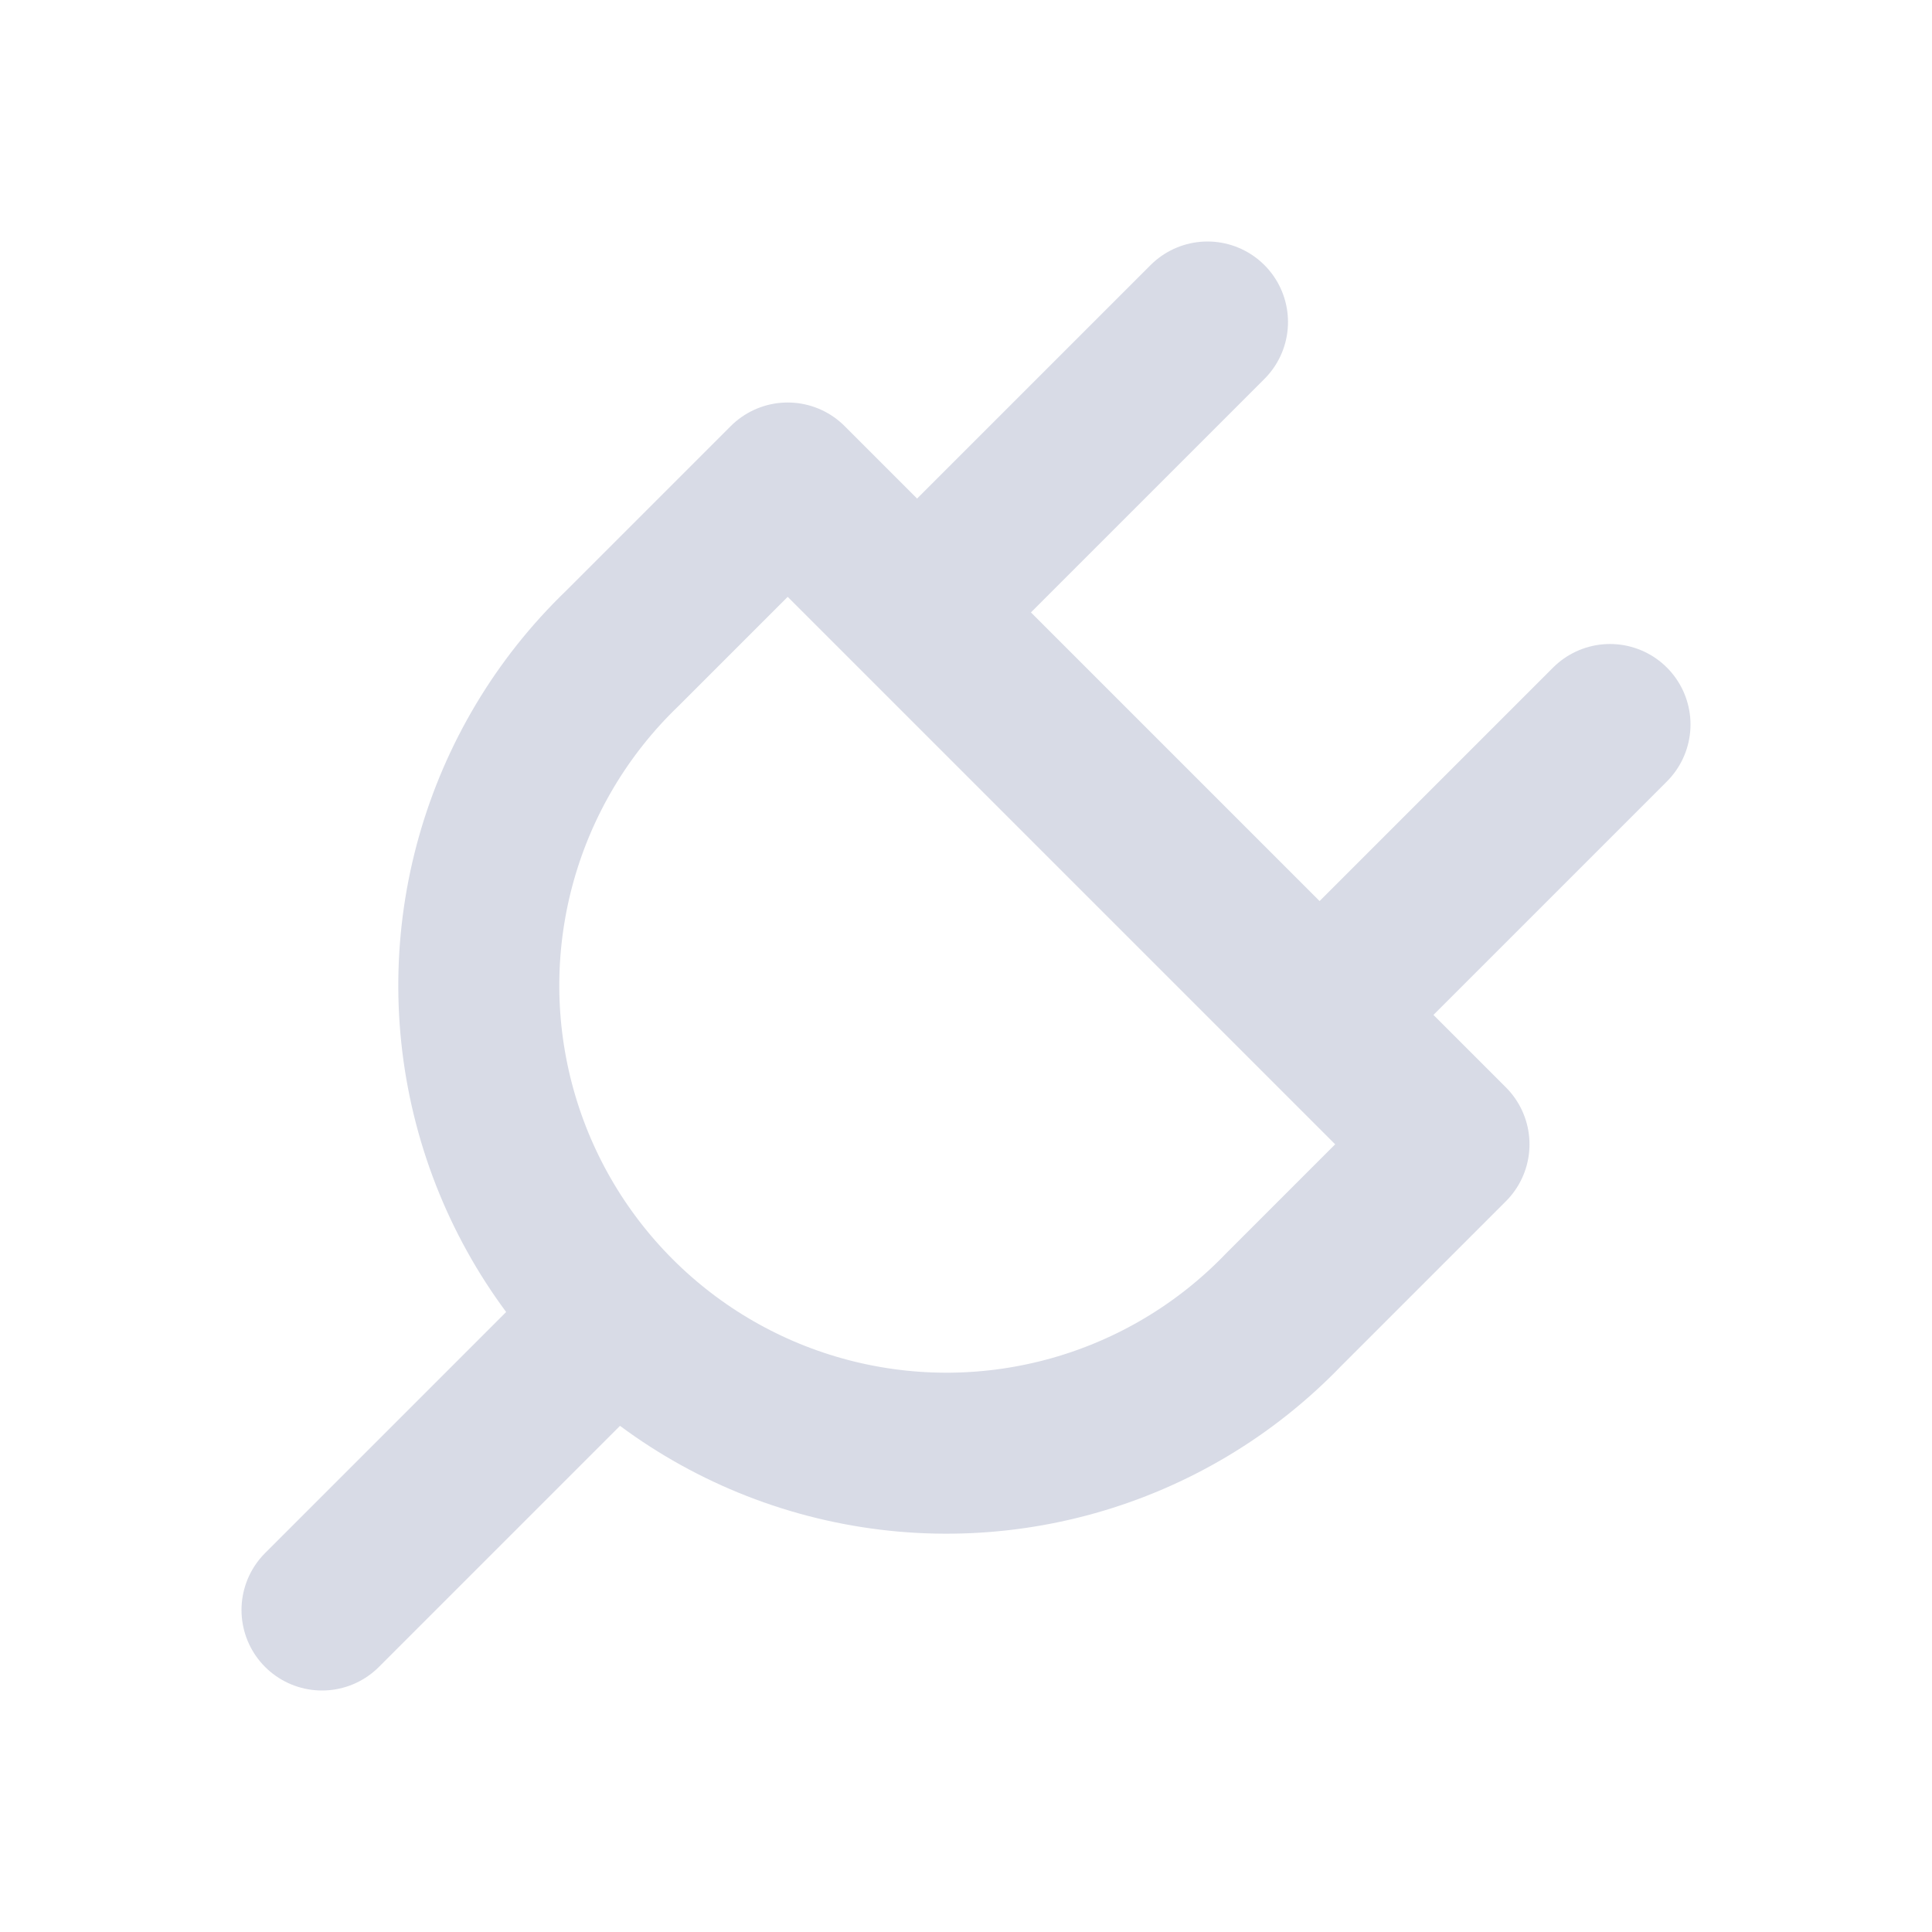
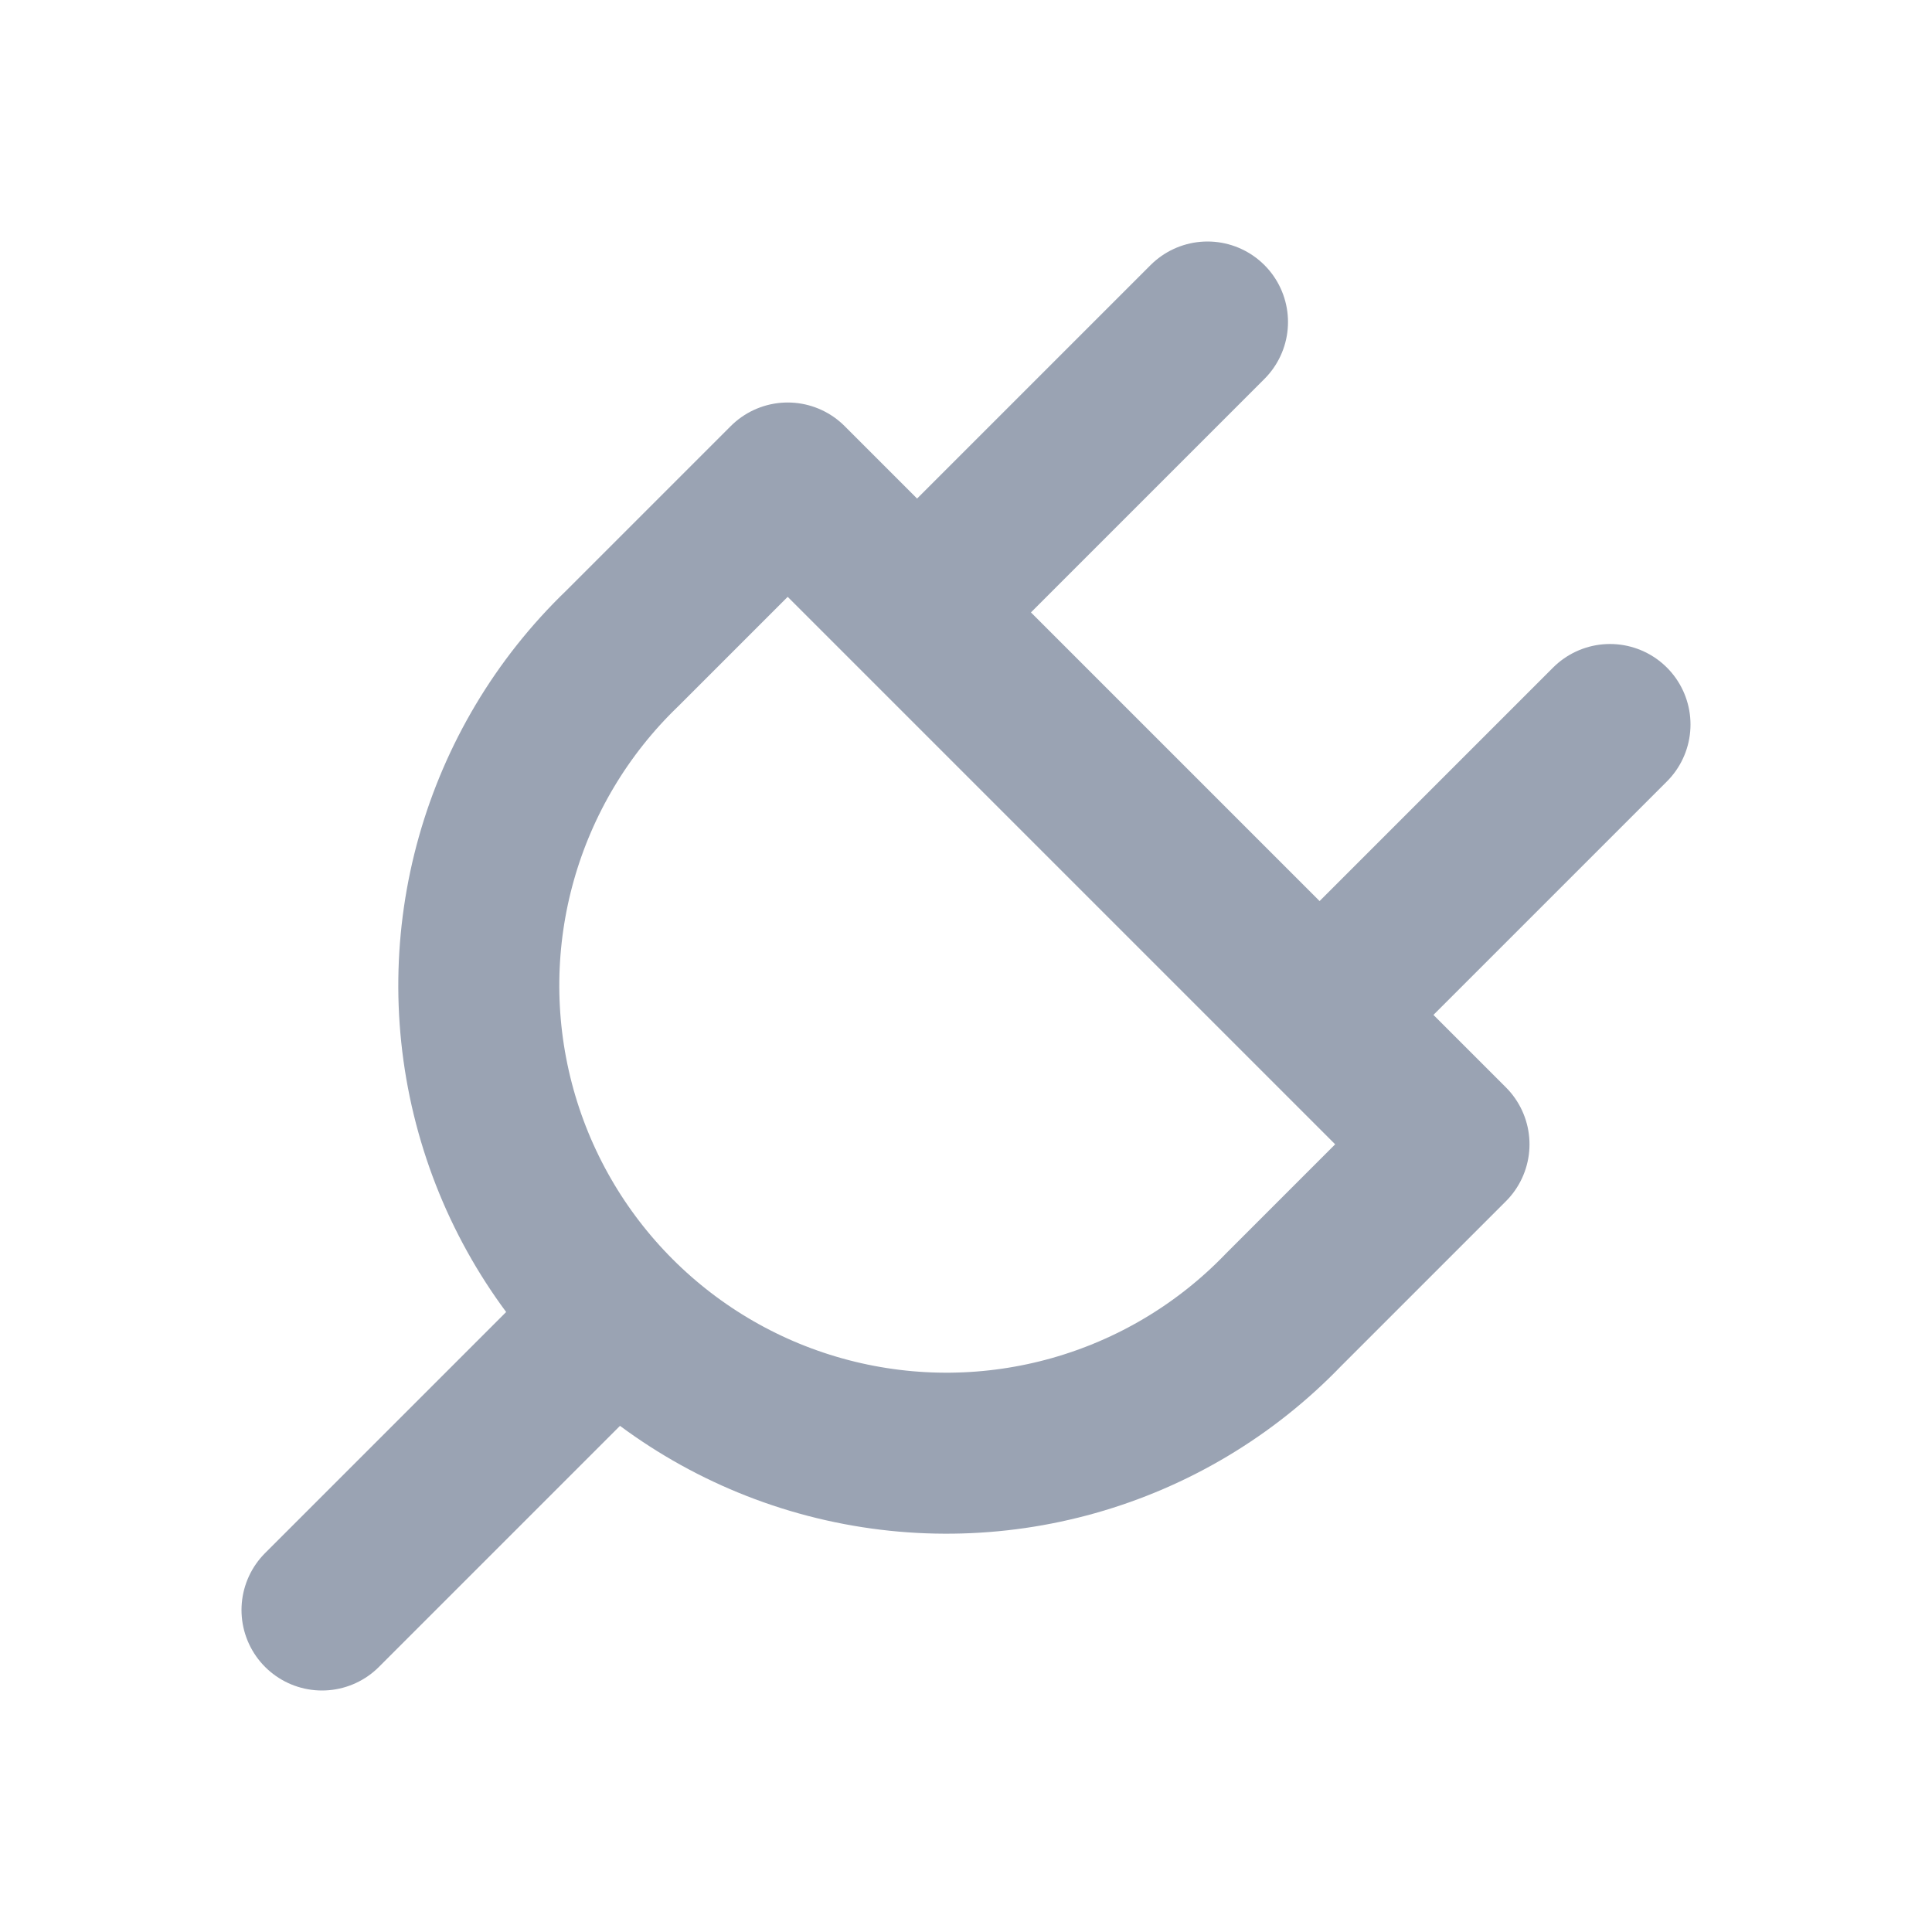
- <svg xmlns="http://www.w3.org/2000/svg" width="24" height="24" viewBox="0 0 24 24" fill="none" stroke="#d8dbe6" stroke-width="2" stroke-linecap="round" stroke-linejoin="round">
+ <svg xmlns="http://www.w3.org/2000/svg" width="24" height="24" viewBox="0 0 24 24" fill="none" stroke="#9aa3b3" stroke-width="2" stroke-linecap="round" stroke-linejoin="round">
  <path d="M9.785 6l8.215 8.215l-2.054 2.054a5.81 5.81 0 1 1 -8.215 -8.215l2.054 -2.054" />
  <path d="M4 20l3.5 -3.5" />
  <path d="M15 4l-3.5 3.5" />
  <path d="M20 9l-3.5 3.5" />
</svg>
